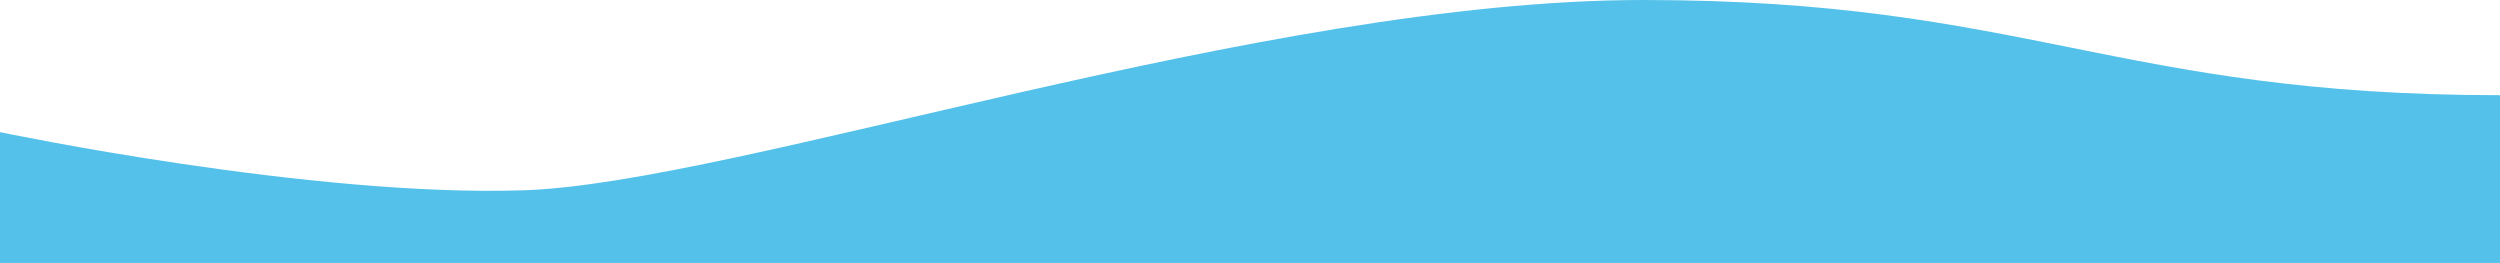
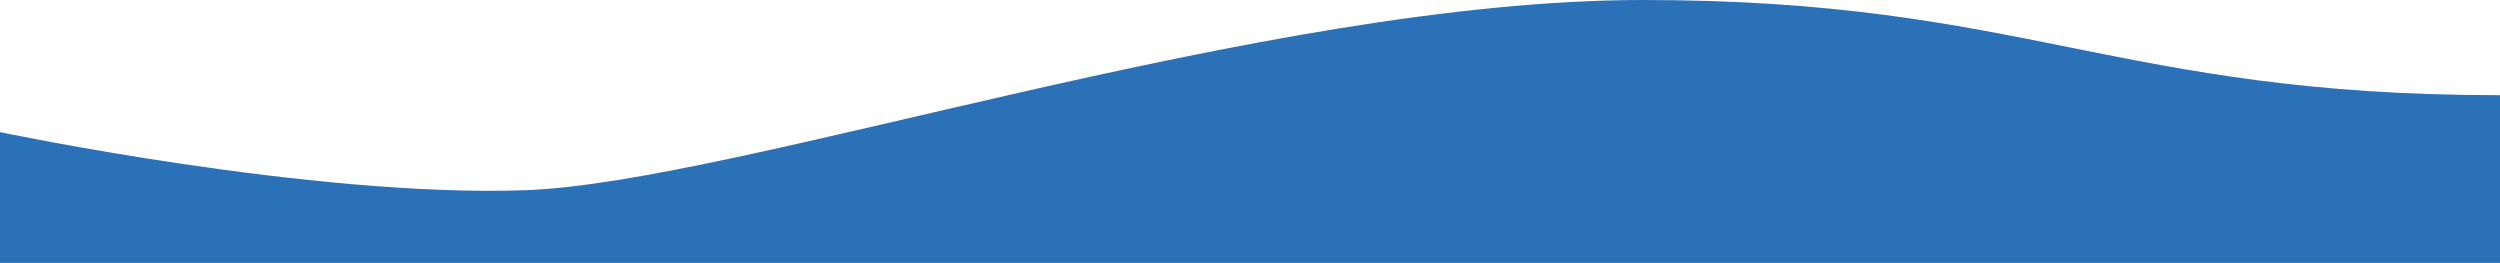
- <svg xmlns="http://www.w3.org/2000/svg" id="a" width="1024" height="107.7" viewBox="0 0 1024 107.7">
-   <path id="b" d="m0,54.12s127.71,26.8,214.85,23.81S516.61,0,673.09,0s193.52,38.99,350.91,38.99v68.72H0" fill="#54c1ea" stroke-width="0" />
+ <svg xmlns="http://www.w3.org/2000/svg" id="a" width="1024" height="107.71" viewBox="0 0 1024 107.71">
+   <path id="b" d="m0,54.12s127.71,26.8,214.85,23.81C301.99,74.94,516.61,0,673.09,0s193.52,38.99,350.91,38.99v68.72H0" fill="#2b71b7" stroke-width="0" />
</svg>
